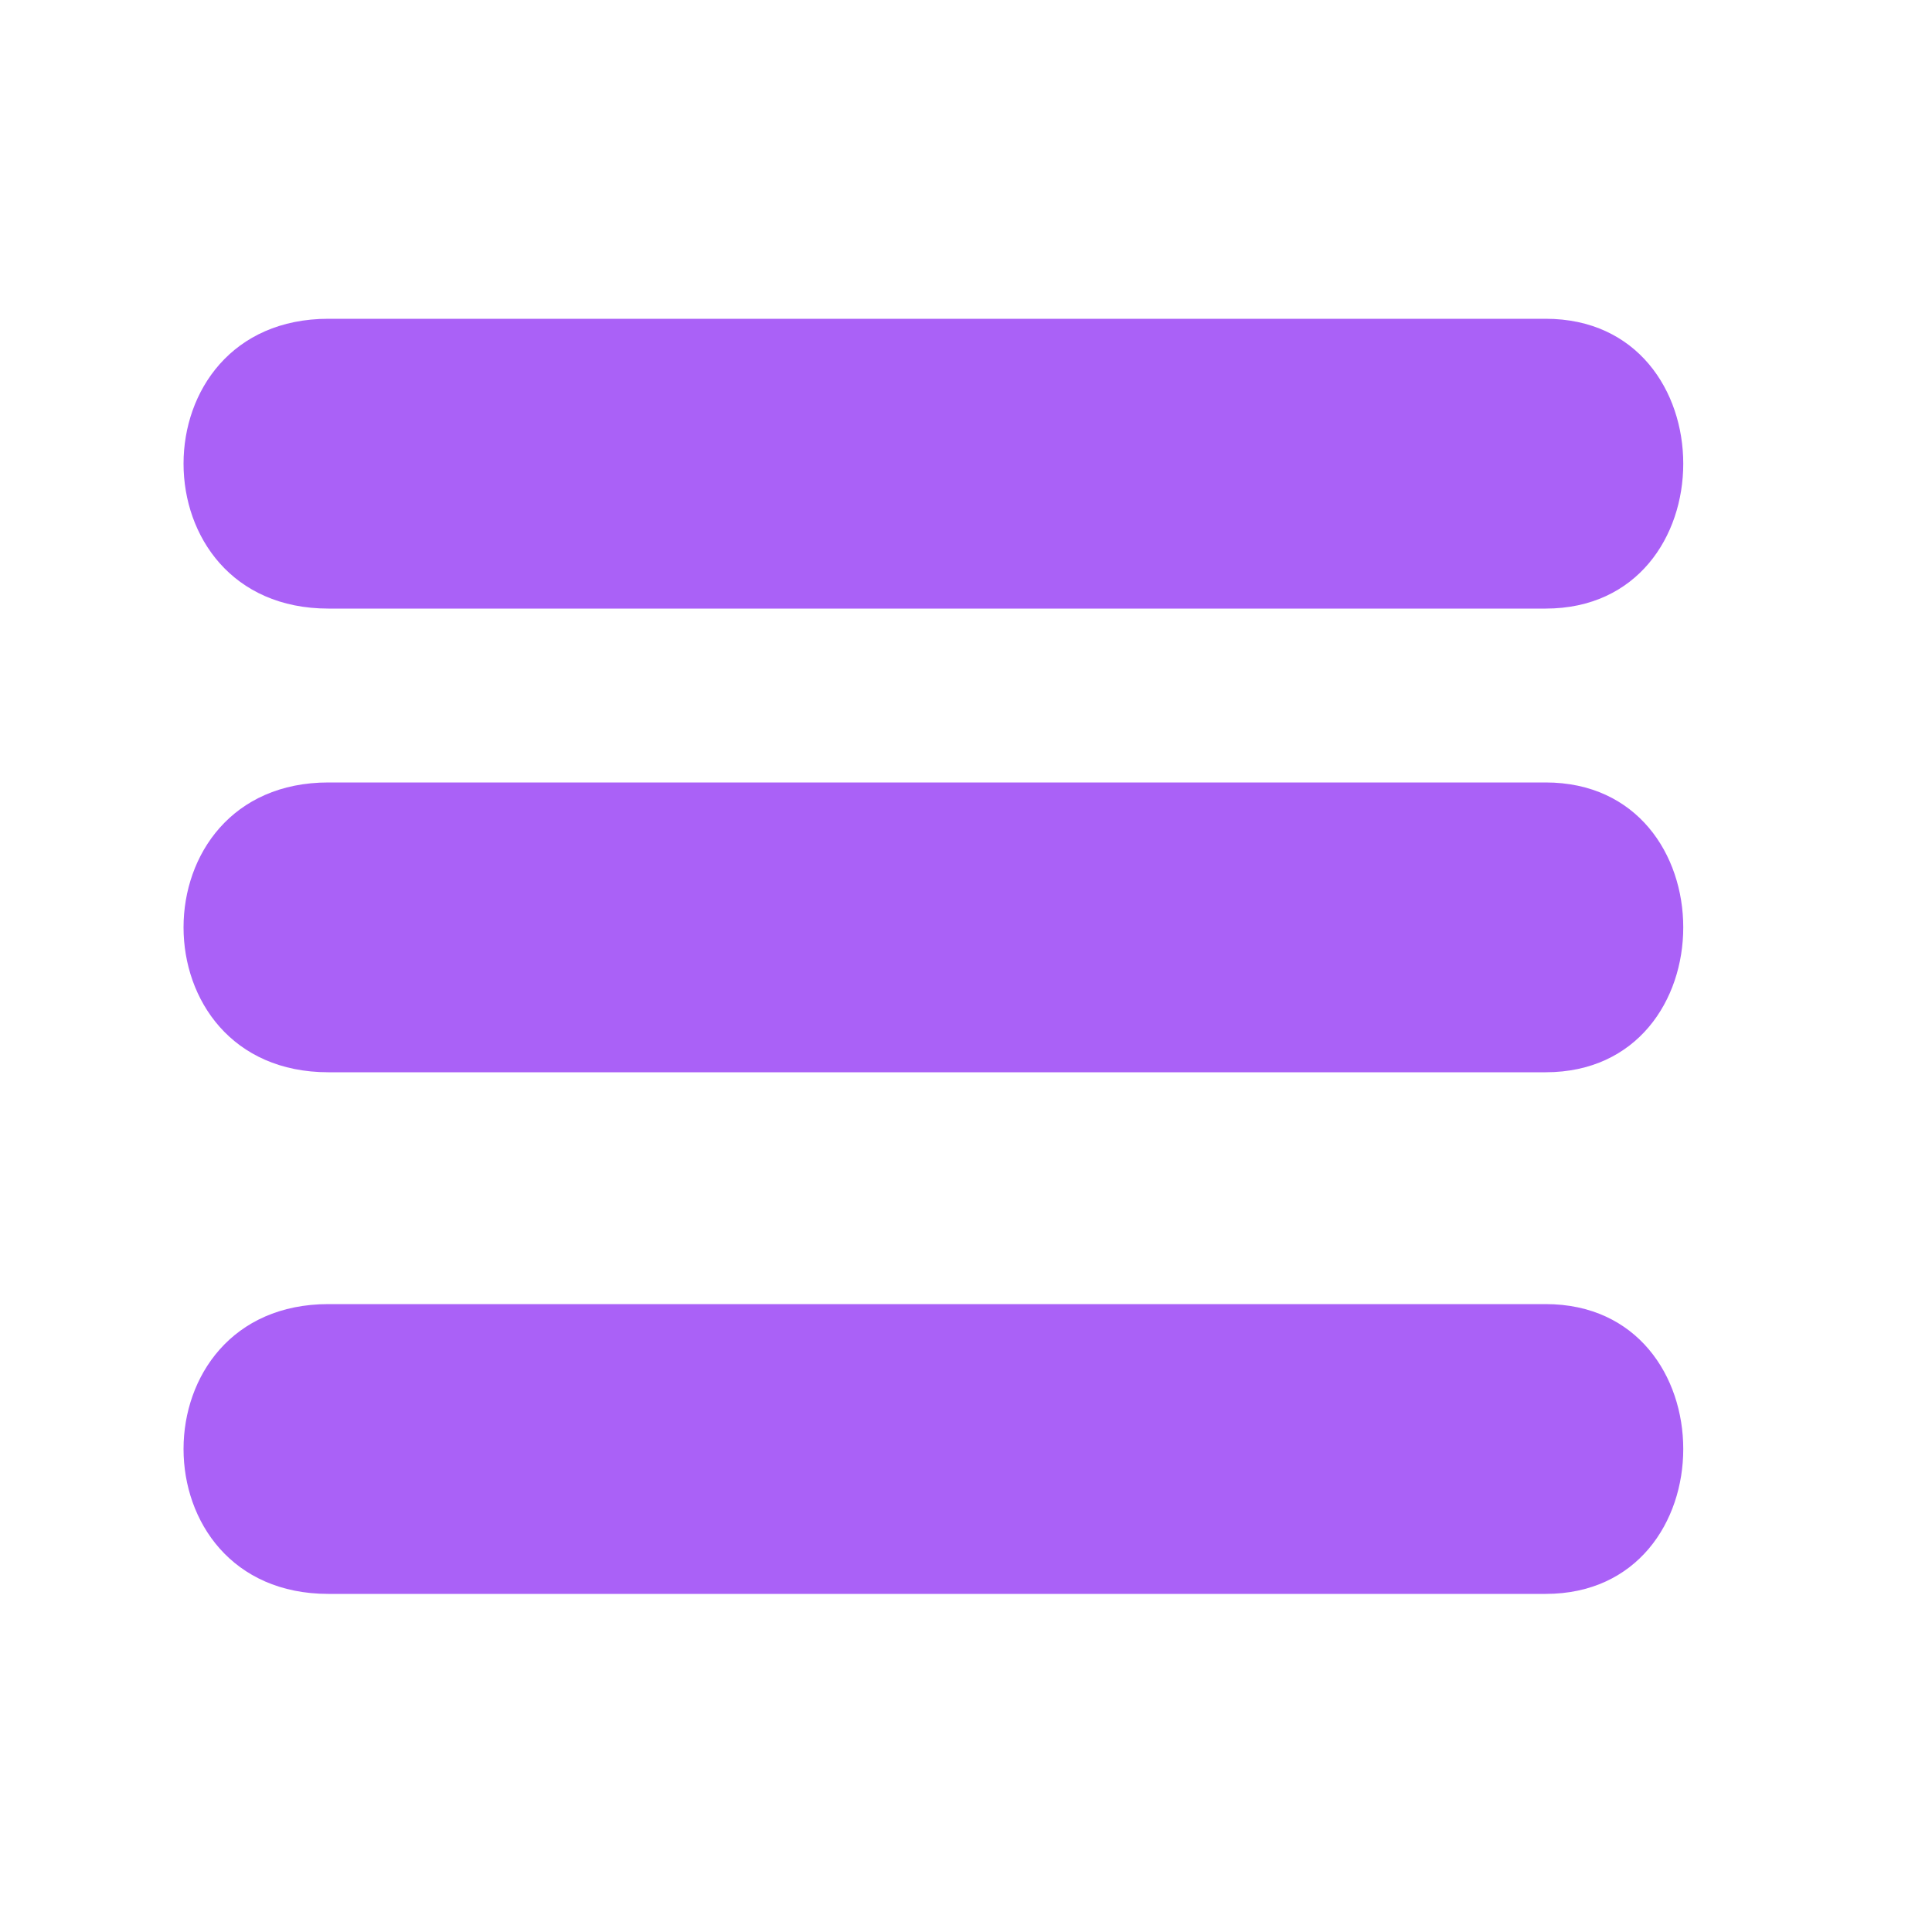
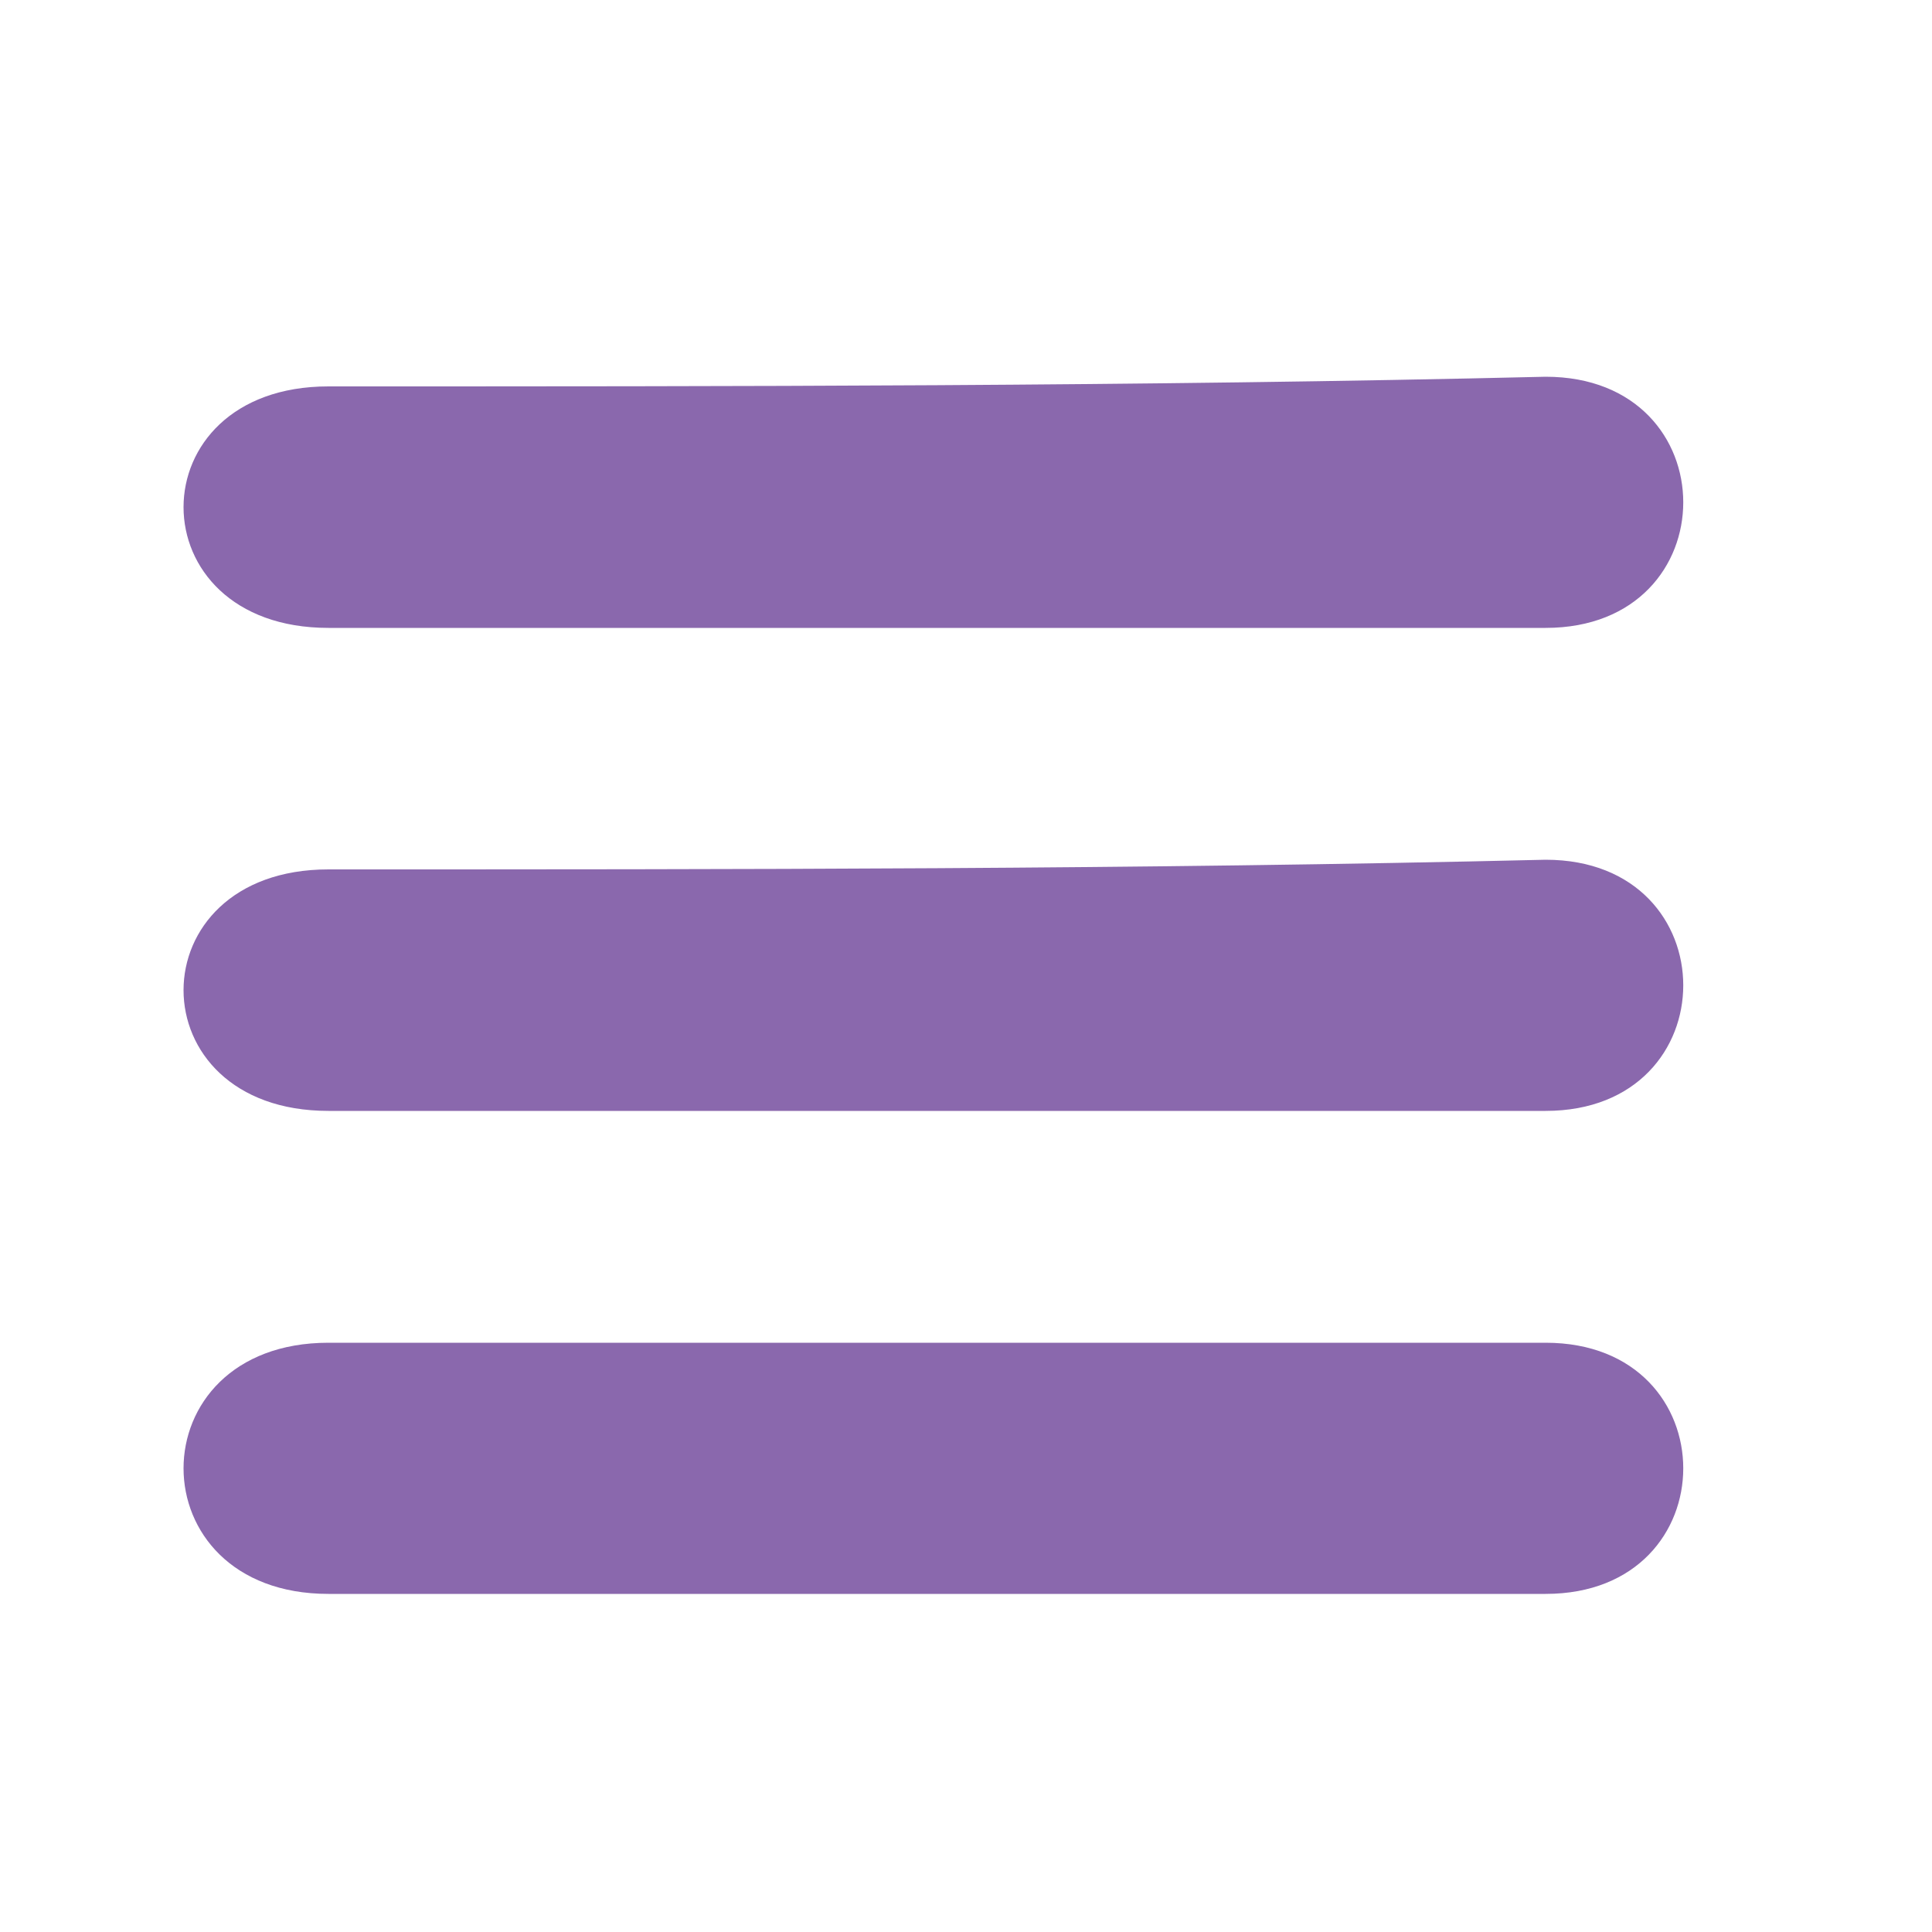
<svg xmlns="http://www.w3.org/2000/svg" version="1.1" id="Layer_1" x="0px" y="0px" viewBox="0 0 20 20" style="enable-background:new 0 0 20 20;" xml:space="preserve">
  <style type="text/css">
- 	.st0{fill:#AA61F7;}
+ 	.st0{fill:#8A68AD;}
</style>
  <g>
    <g>
-       <path class="st0" d="M3.4,6.3c4.2,0,8.4,0,12.6,0c1.9,0,1.9-3,0-3c-4.2,0-8.4,0-12.6,0C1.4,3.3,1.4,6.3,3.4,6.3L3.4,6.3z" />
+       <path class="st0" d="M3.4,6.5c4.2,0,8.4,0,12.6,0c1.9,0,1.9-2.6,0-2.6C11.8,4,7.6,4,3.4,4C1.4,4,1.4,6.5,3.4,6.5L3.4,6.5z" />
    </g>
  </g>
  <g>
    <g>
-       <path class="st0" d="M3.4,11.1c4.2,0,8.4,0,12.6,0c1.9,0,1.9-3,0-3c-4.2,0-8.4,0-12.6,0C1.4,8.1,1.4,11.1,3.4,11.1L3.4,11.1z" />
+       <path class="st0" d="M3.4,11.5c4.2,0,8.4,0,12.6,0c1.9,0,1.9-2.6,0-2.6C11.8,9,7.6,9,3.4,9C1.4,9,1.4,11.5,3.4,11.5L3.4,11.5z" />
    </g>
  </g>
  <g>
    <g>
-       <path class="st0" d="M3.4,16.5c4.2,0,8.4,0,12.6,0c1.9,0,1.9-3,0-3c-4.2,0-8.4,0-12.6,0C1.4,13.5,1.4,16.5,3.4,16.5L3.4,16.5z" />
+       <path class="st0" d="M3.4,16.5c4.2,0,8.4,0,12.6,0c1.9,0,1.9-2.6,0-2.6c-4.2,0-8.4,0-12.6,0C1.4,13.9,1.4,16.5,3.4,16.5L3.4,16.5z    " />
    </g>
  </g>
</svg>
